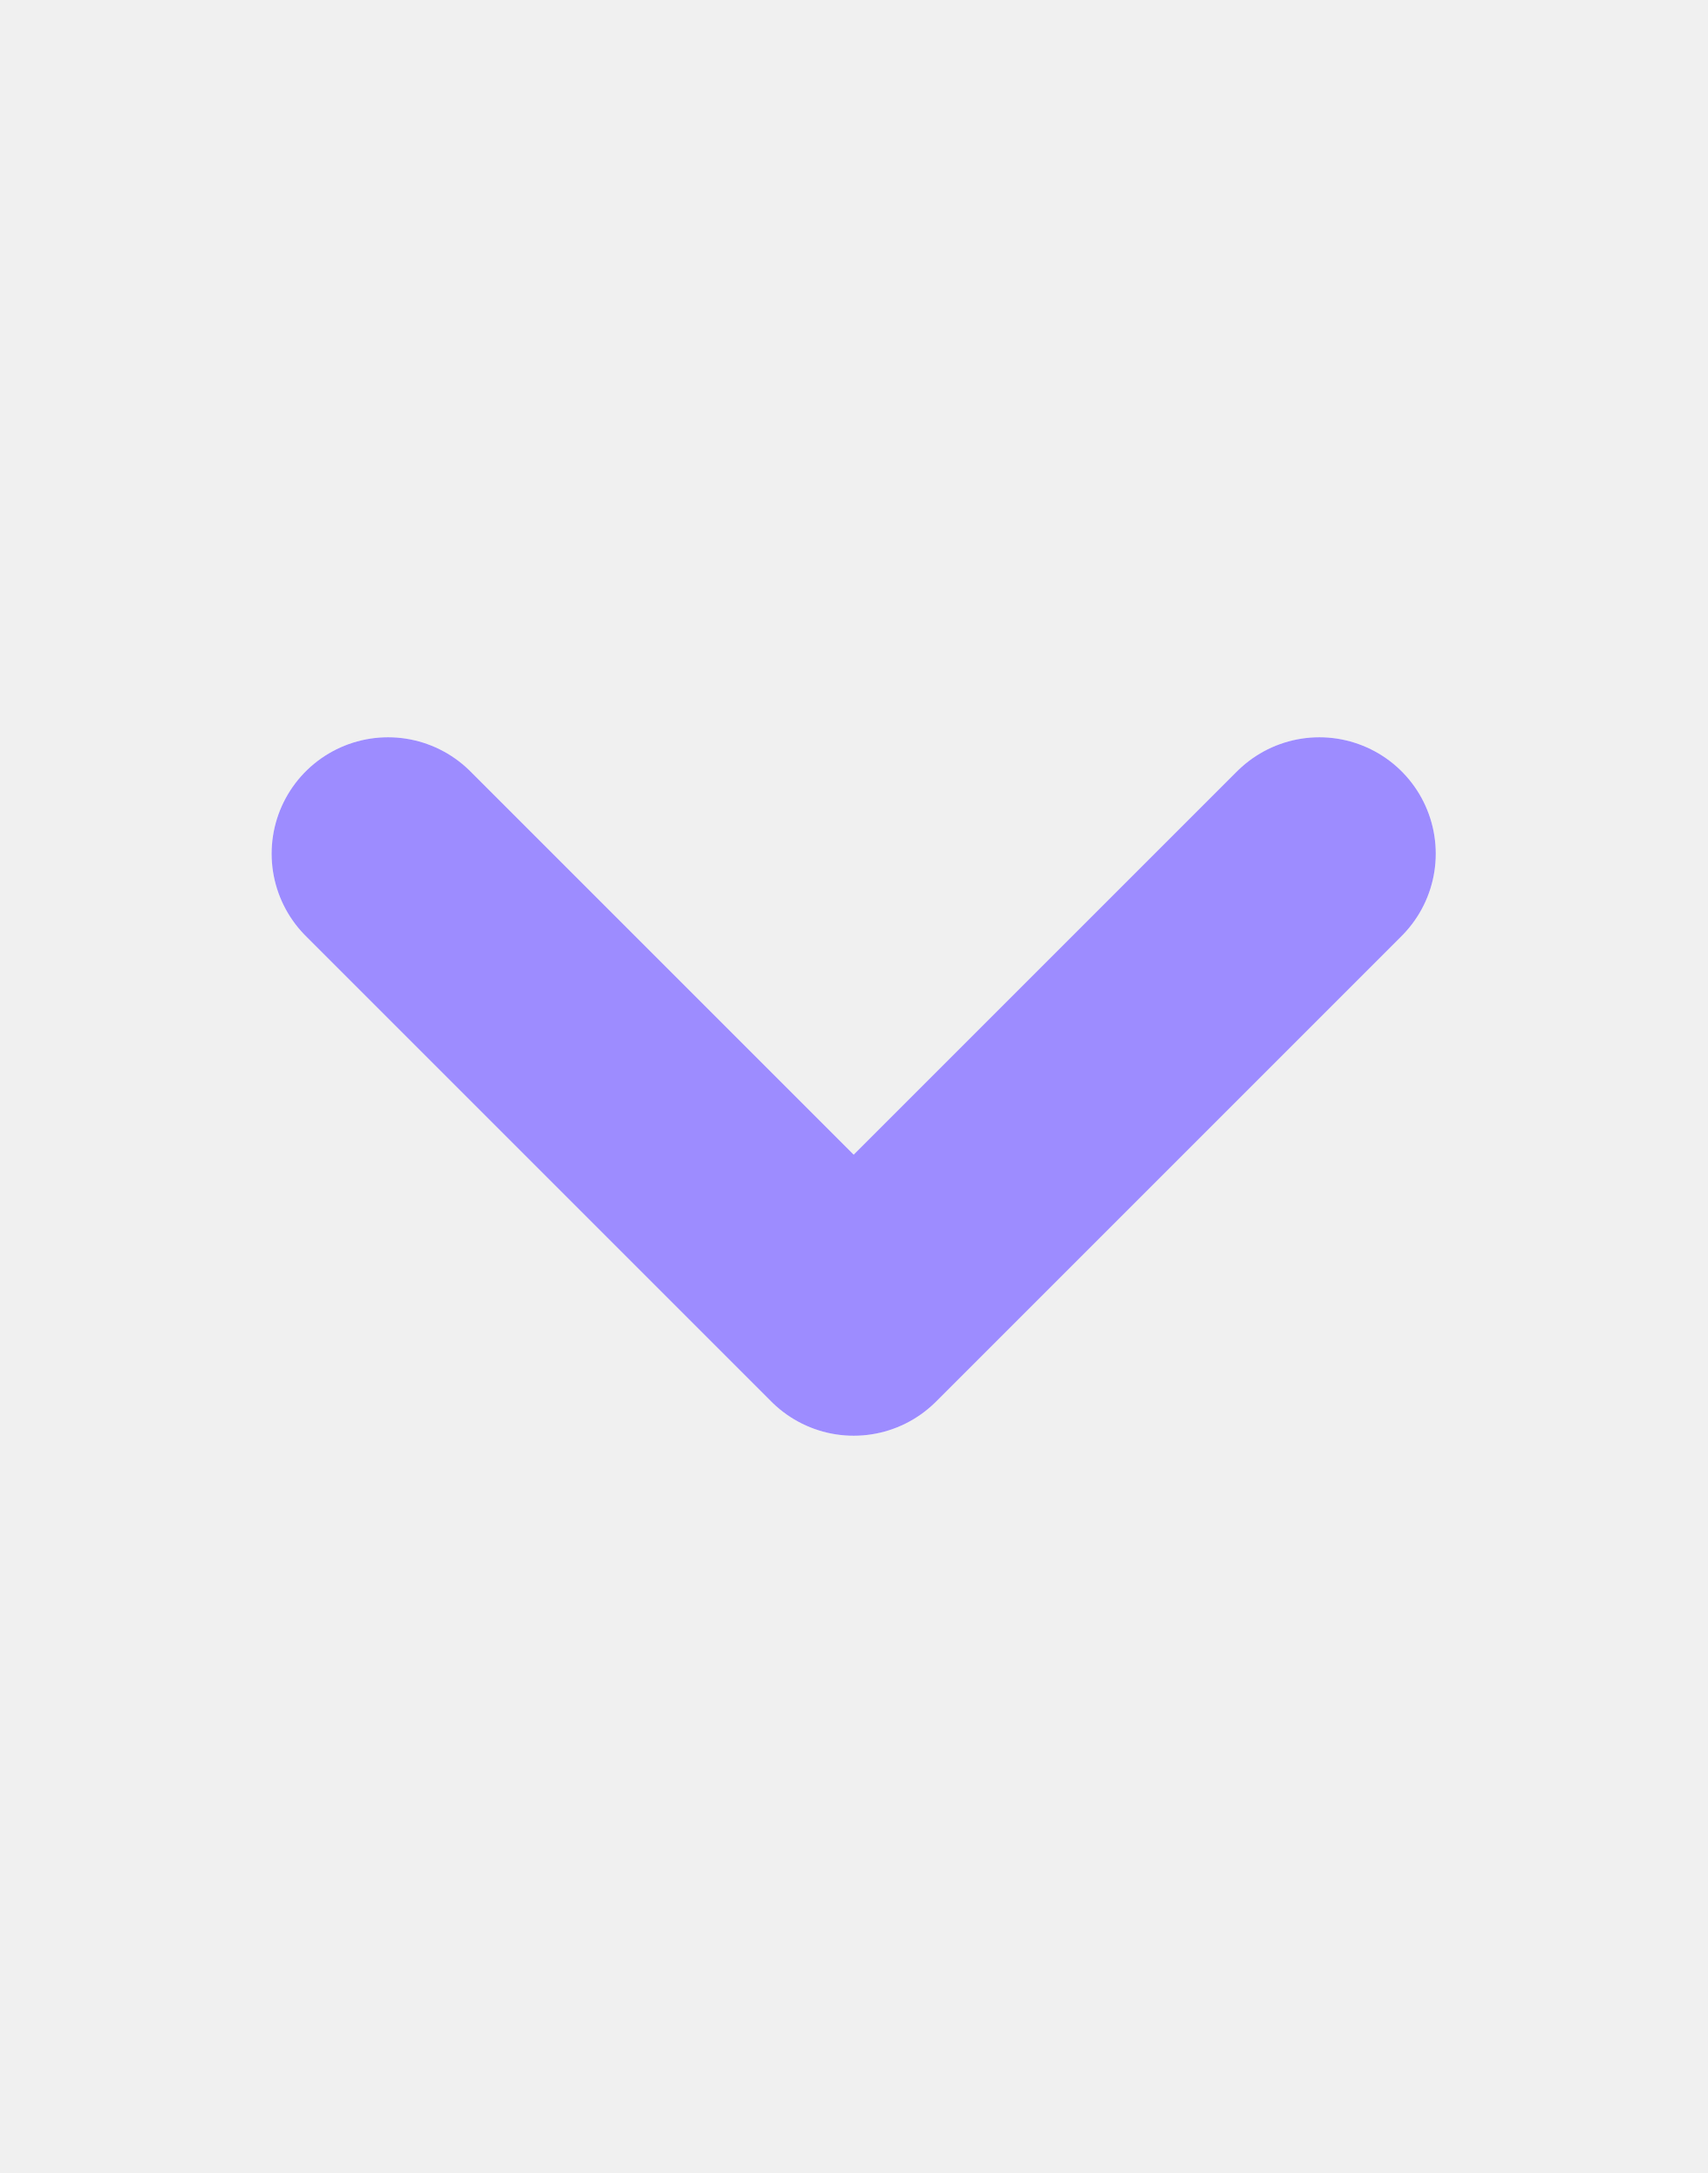
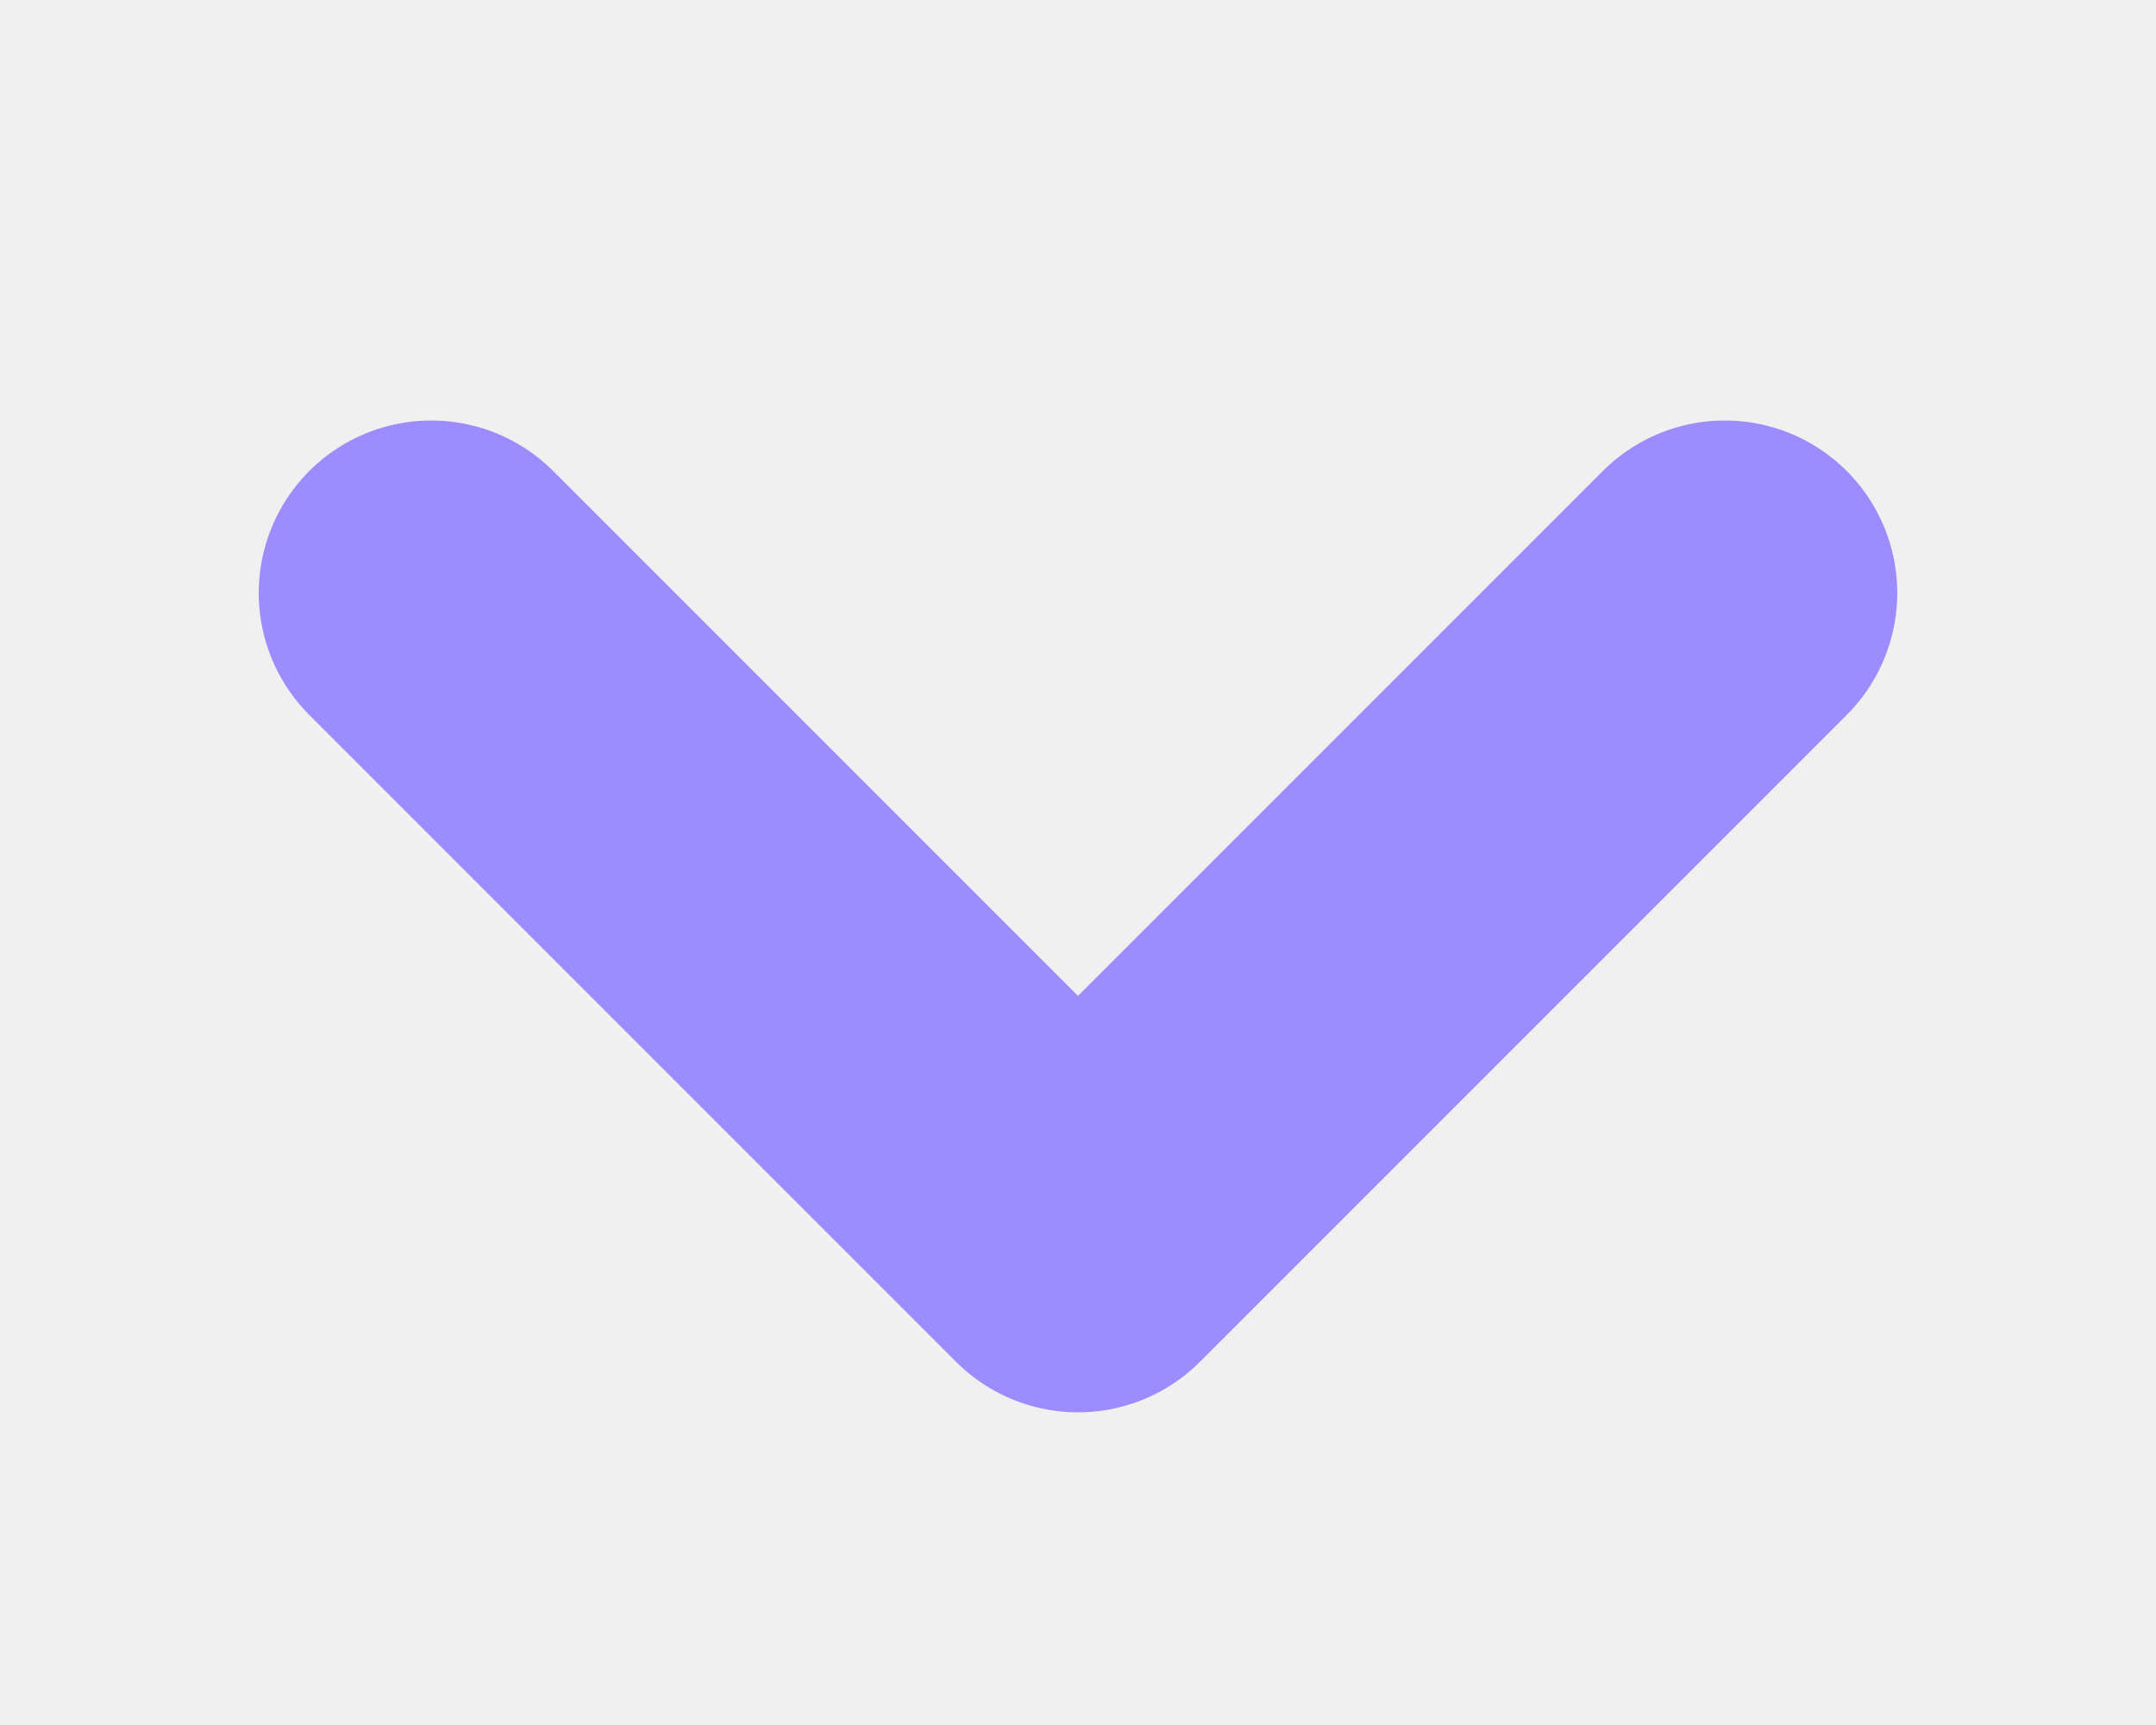
- <svg xmlns="http://www.w3.org/2000/svg" xmlns:xlink="http://www.w3.org/1999/xlink" x="0" y="0" width="11" height="14" viewBox="0 0 11 14">
+ <svg xmlns="http://www.w3.org/2000/svg" xmlns:xlink="http://www.w3.org/1999/xlink" width="10" height="8" version="1.1" viewBox="0 0 10 8">
  <style>
    use:not(:target) {
      display: none;
    }
    use {
      fill: none;
      stroke: #fff;
-       stroke-width: 1.5;
+       stroke-width: 1.6;
      stroke-linecap: round;
      stroke-linejoin: round;
    }
    use[id="open"] {
      stroke: #9d8cff;
    }
  </style>
  <defs style="display: none;">
-     <path id="drop-shape" d="M2.5 5.5 5.5 8.5 8.5 5.5" />
+     <path id="drop-shape" d="M2 2.75 5 5.75 8 2.75" />
  </defs>
  <use id="closed" xlink:href="#drop-shape" />
  <use id="open" xlink:href="#drop-shape" />
</svg>
